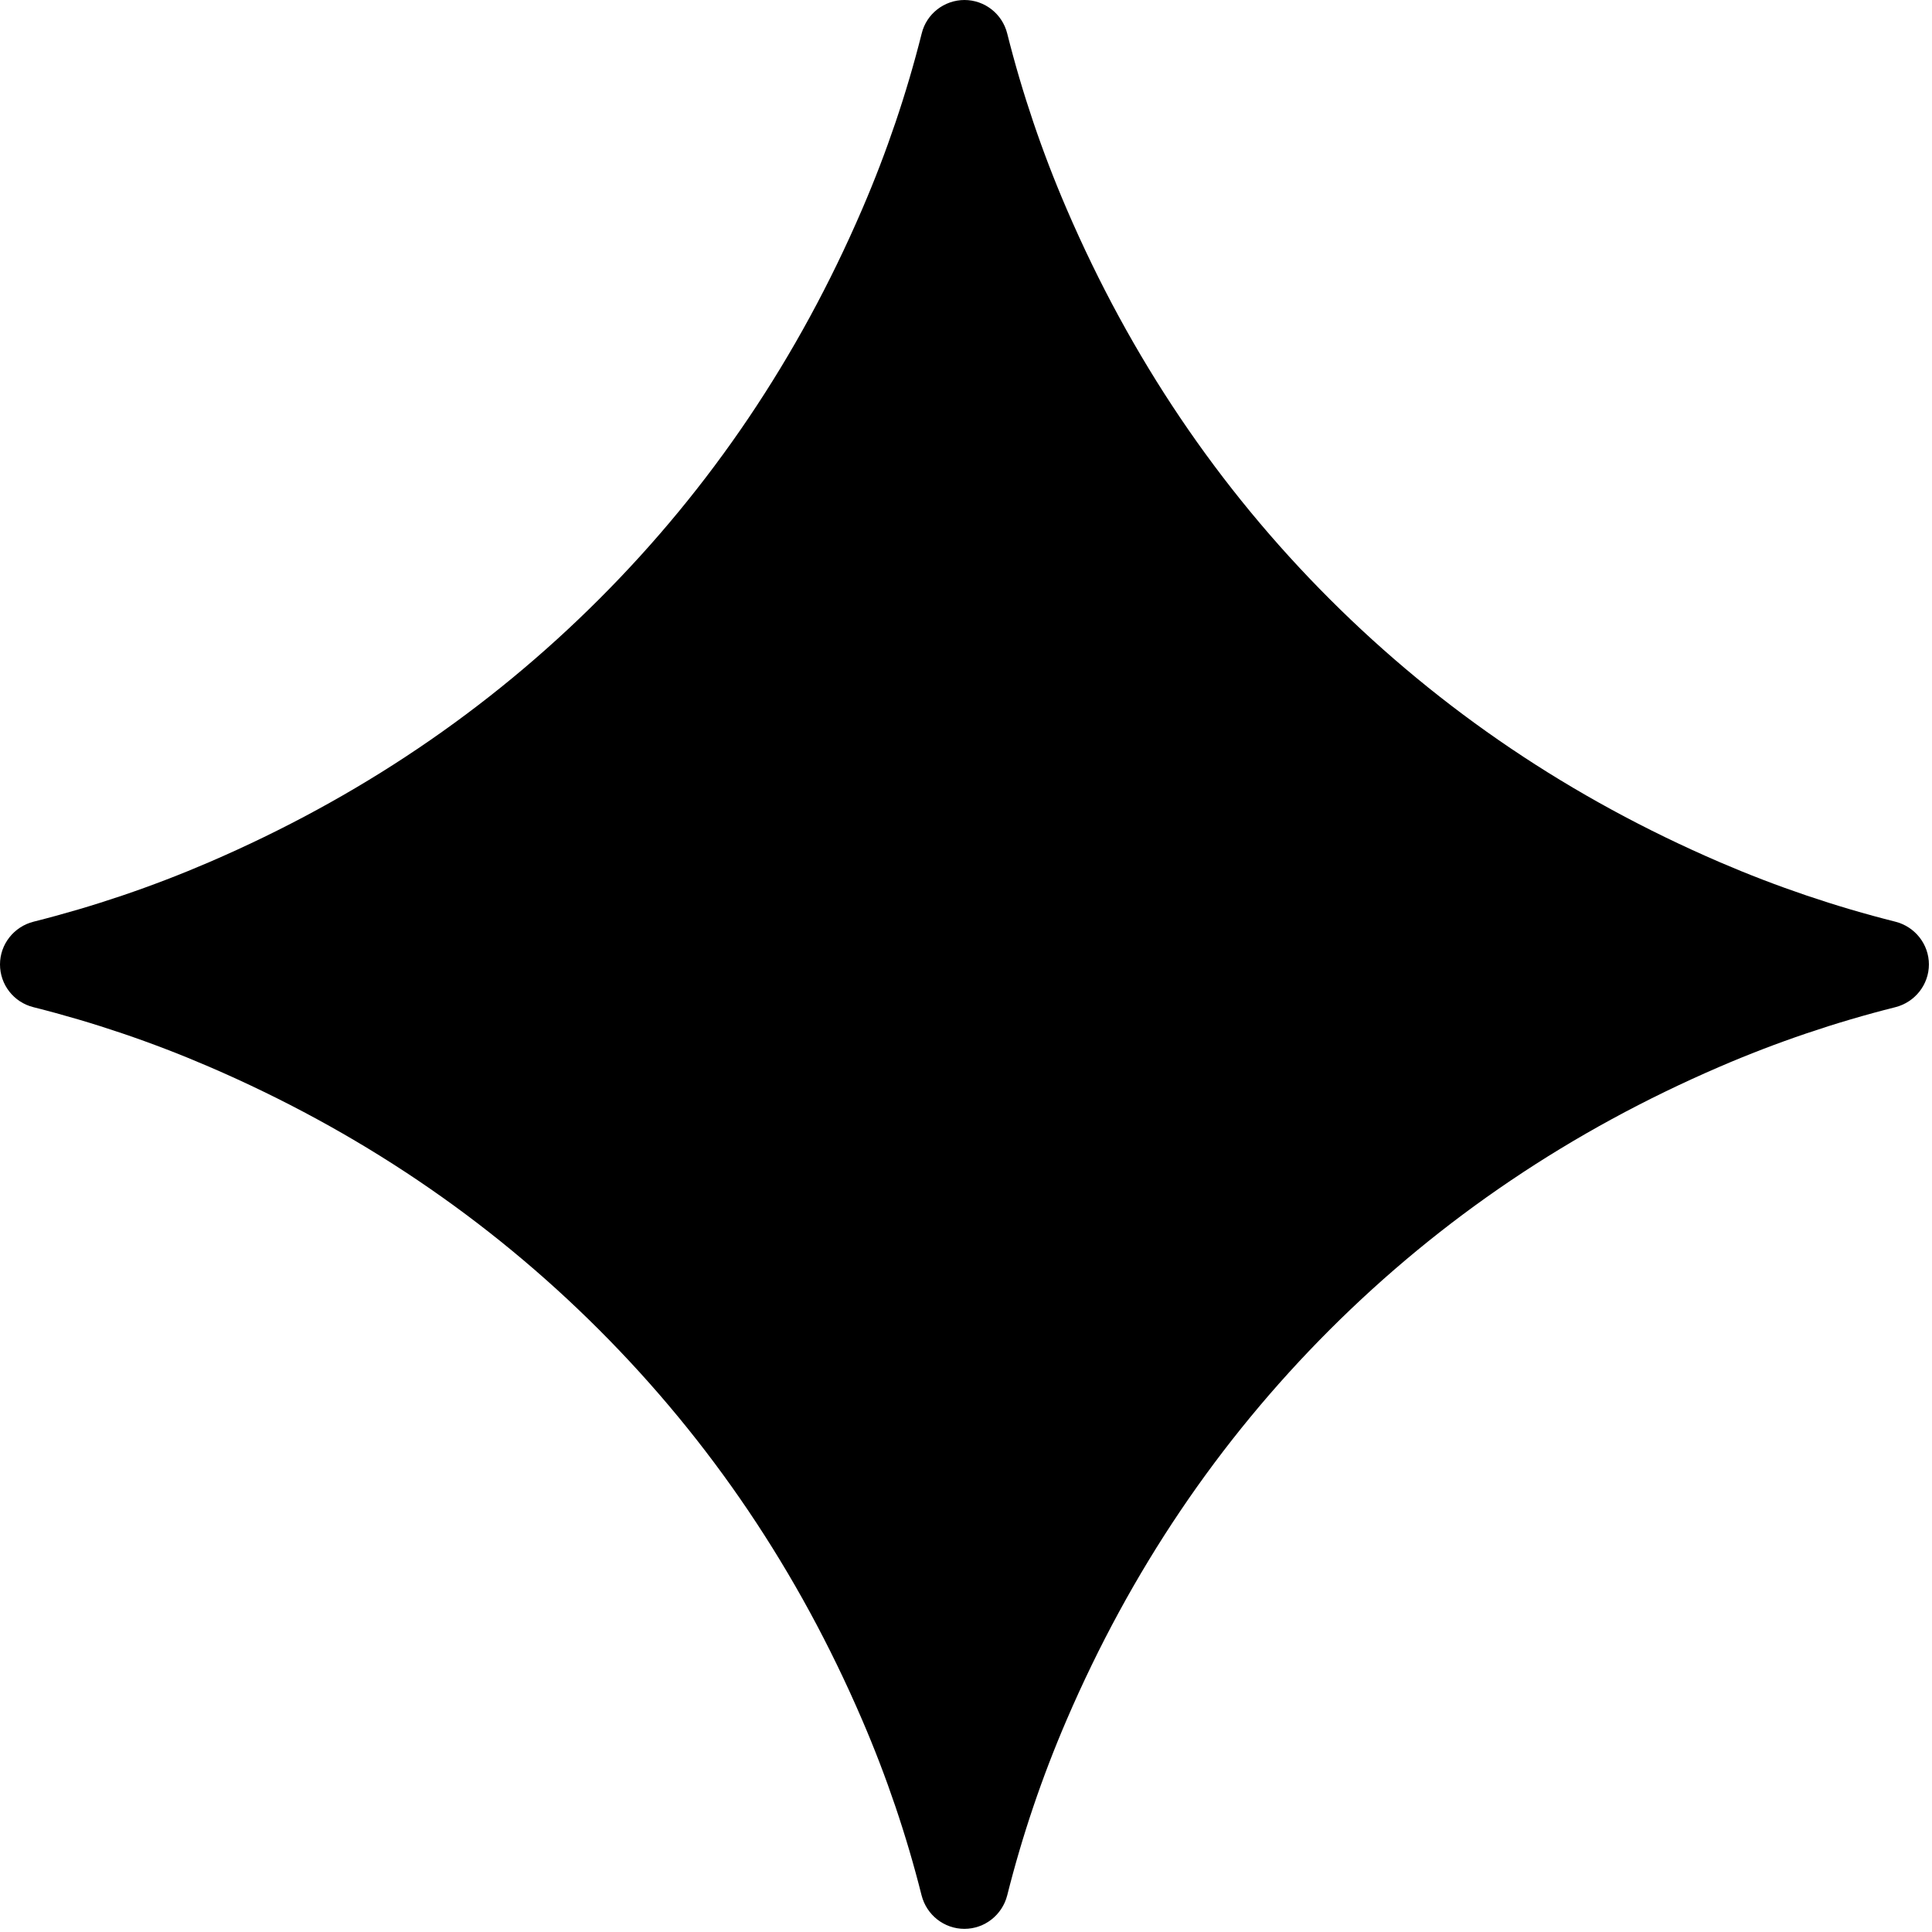
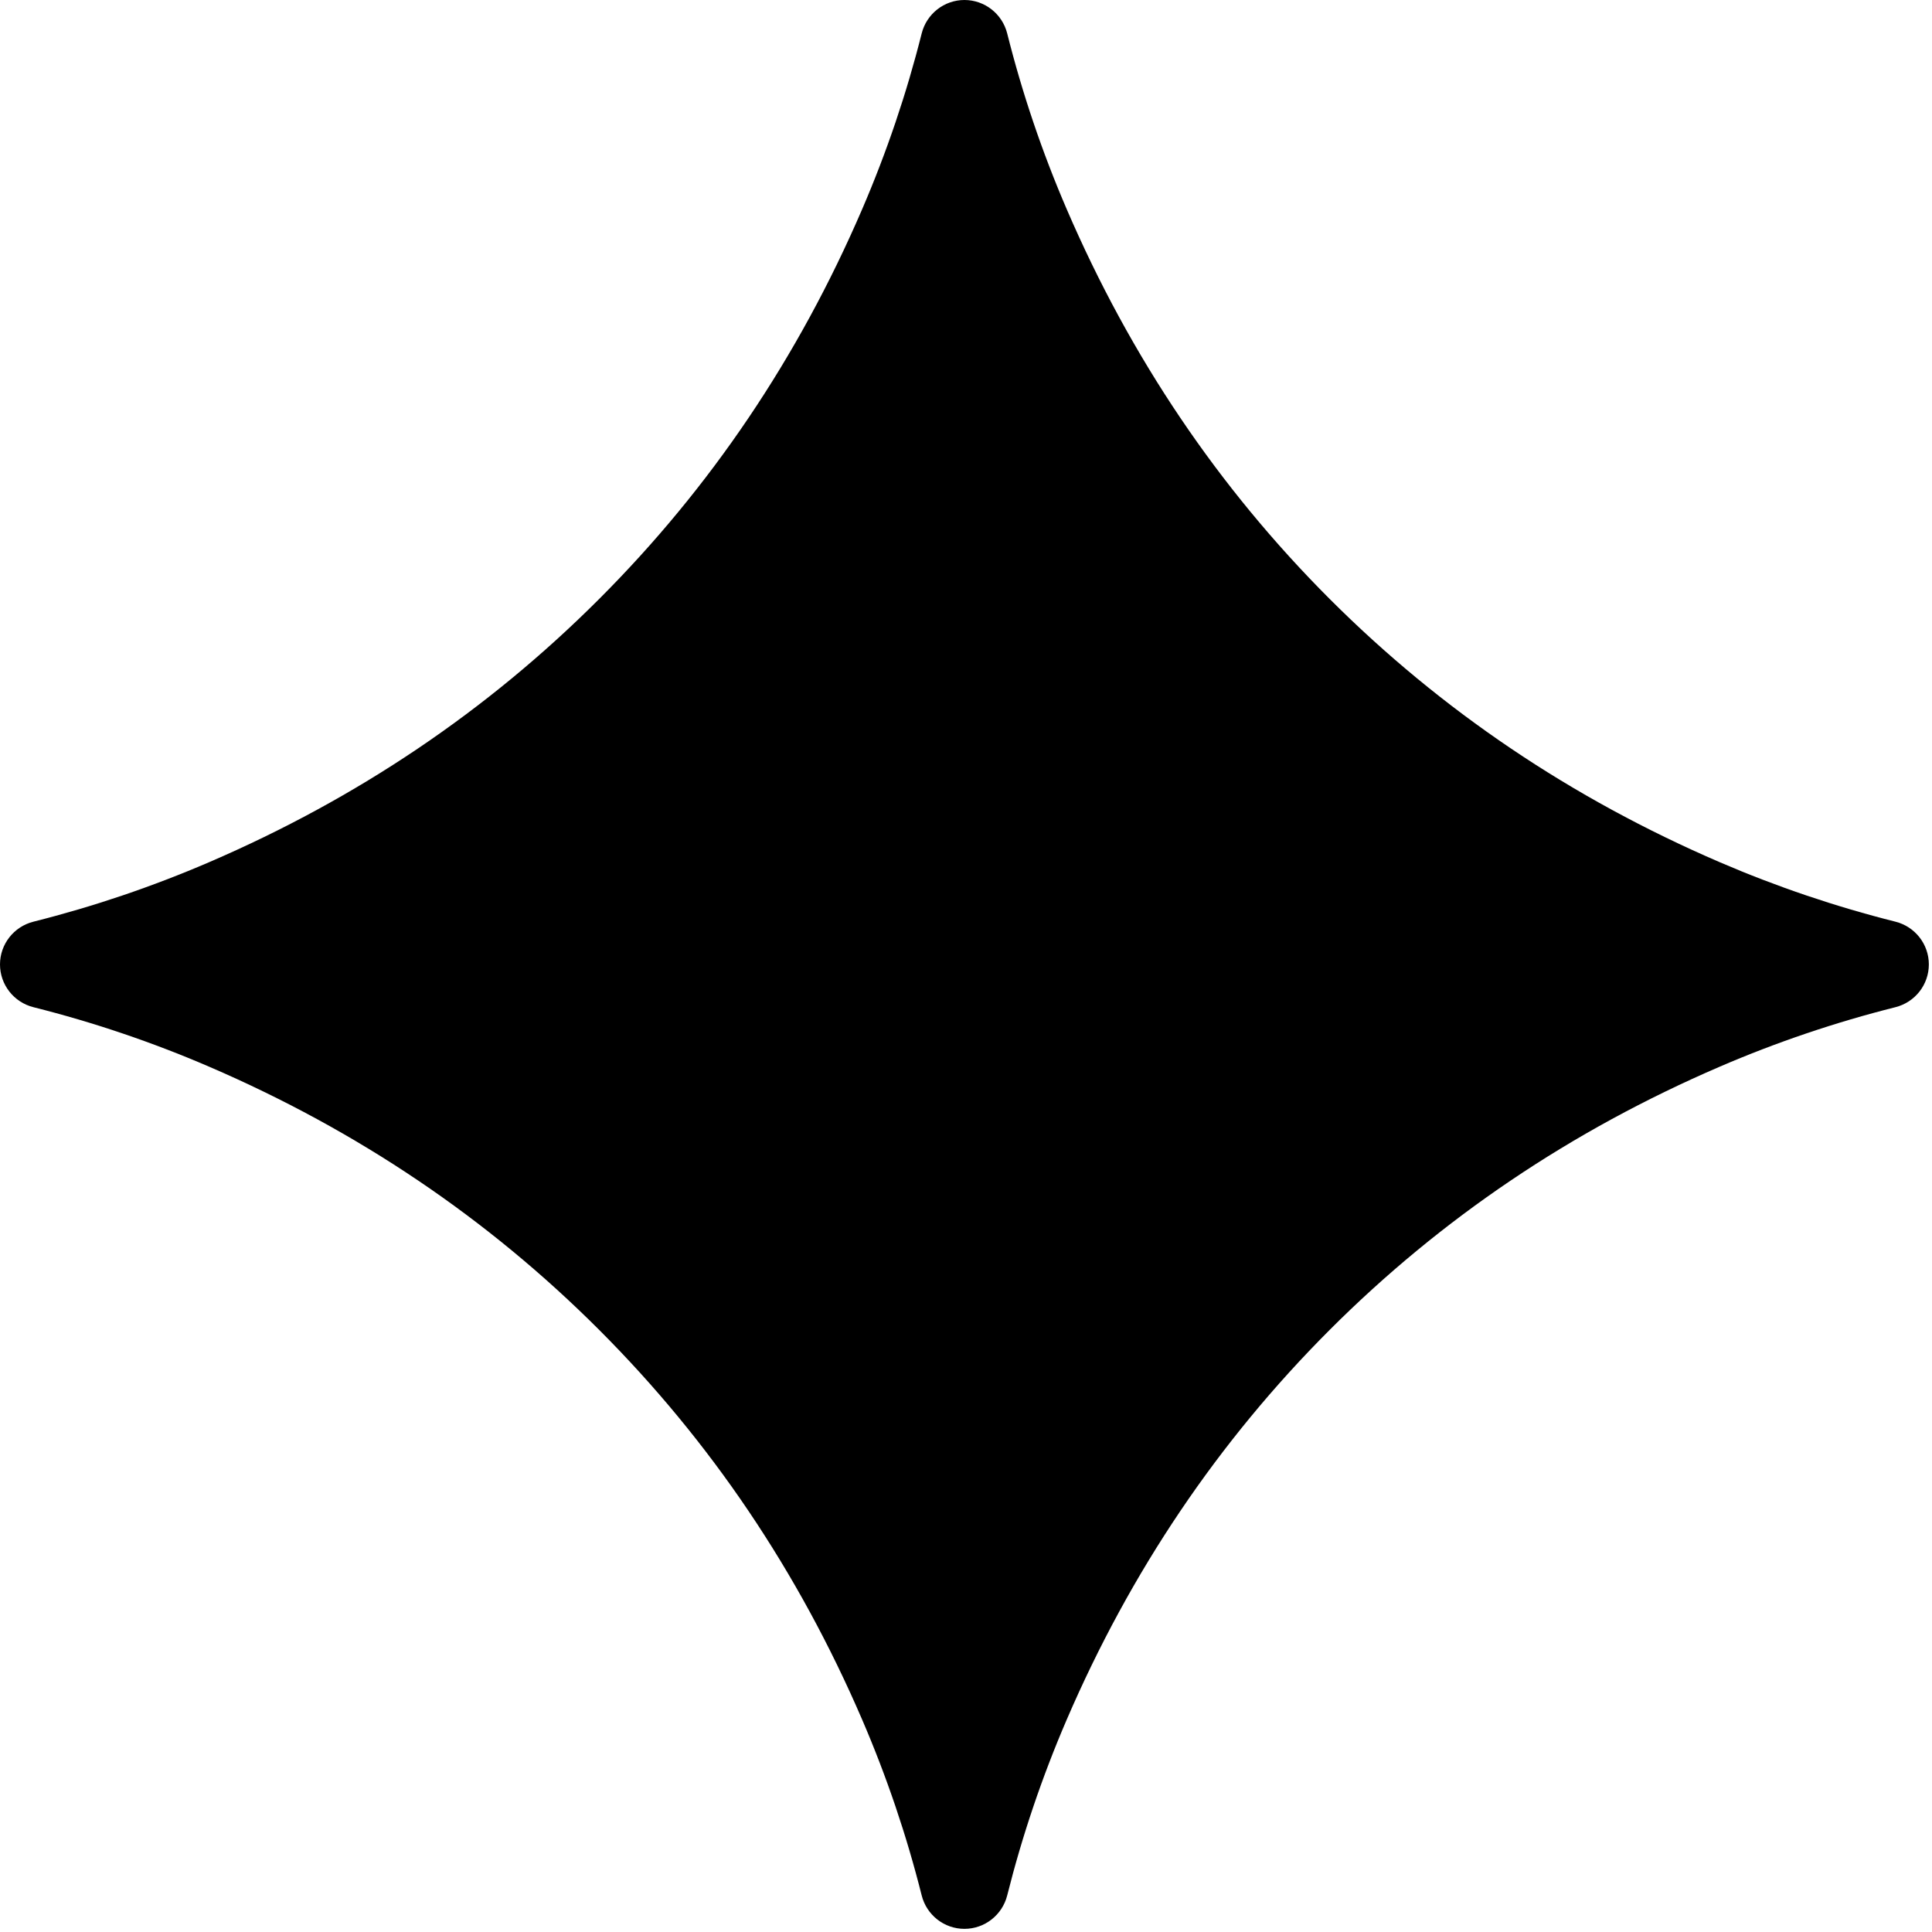
<svg xmlns="http://www.w3.org/2000/svg" viewBox="0 0 65 65">
-   <path fill="currentColor" d="M32.447 0c.68 0 1.273.465 1.439 1.125a38.9 38.9 0 002 5.905c2.15 5 5.1 9.376 8.85 13.125 3.75 3.75 8.13 6.703 13.13 8.855a39 39 0 005.9 1.999c.66.166 1.13.758 1.13 1.438 0 .68-.47 1.273-1.13 1.439a38.9 38.9 0 00-5.9 1.999c-5 2.152-9.38 5.105-13.13 8.854-3.75 3.751-6.7 8.126-8.85 13.125a38.9 38.9 0 00-2 5.906c-.17.66-.76 1.124-1.44 1.124-.68 0-1.27-.464-1.44-1.125a38.9 38.9 0 00-2-5.905c-2.15-5-5.1-9.374-8.85-13.125-3.75-3.749-8.13-6.702-13.13-8.854a38.9 38.9 0 00-5.9-1.999C.46 33.72 0 33.127 0 32.447c0-.68.47-1.272 1.13-1.438a38.9 38.9 0 005.9-1.999c5-2.152 9.38-5.105 13.13-8.855 3.75-3.749 6.7-8.125 8.85-13.125a38.9 38.9 0 002-5.905C31.17.465 31.77 0 32.45 0z" />
+   <path d="M32.447 0c.68 0 1.273.465 1.439 1.125a38.904 38.904 0 001.999 5.905c2.152 5 5.105 9.376 8.854 13.125 3.751 3.75 8.126 6.703 13.125 8.855a38.98 38.98 0 005.906 1.999c.66.166 1.124.758 1.124 1.438 0 .68-.464 1.273-1.125 1.439a38.902 38.902 0 00-5.905 1.999c-5 2.152-9.375 5.105-13.125 8.854-3.749 3.751-6.702 8.126-8.854 13.125a38.903 38.903 0 00-1.999 5.906c-.166.66-.759 1.124-1.439 1.124-.68 0-1.272-.464-1.438-1.125a38.96 38.96 0 00-1.999-5.905c-2.152-4.999-5.105-9.374-8.855-13.125-3.749-3.749-8.125-6.702-13.125-8.854a38.904 38.904 0 00-5.905-1.999C.464 33.72 0 33.127 0 32.447c0-.68.465-1.272 1.125-1.438a38.98 38.98 0 005.905-1.999c5-2.152 9.376-5.105 13.125-8.855 3.75-3.749 6.703-8.125 8.855-13.125a38.96 38.96 0 001.999-5.905C31.175.465 31.767 0 32.447 0z" />
</svg>
